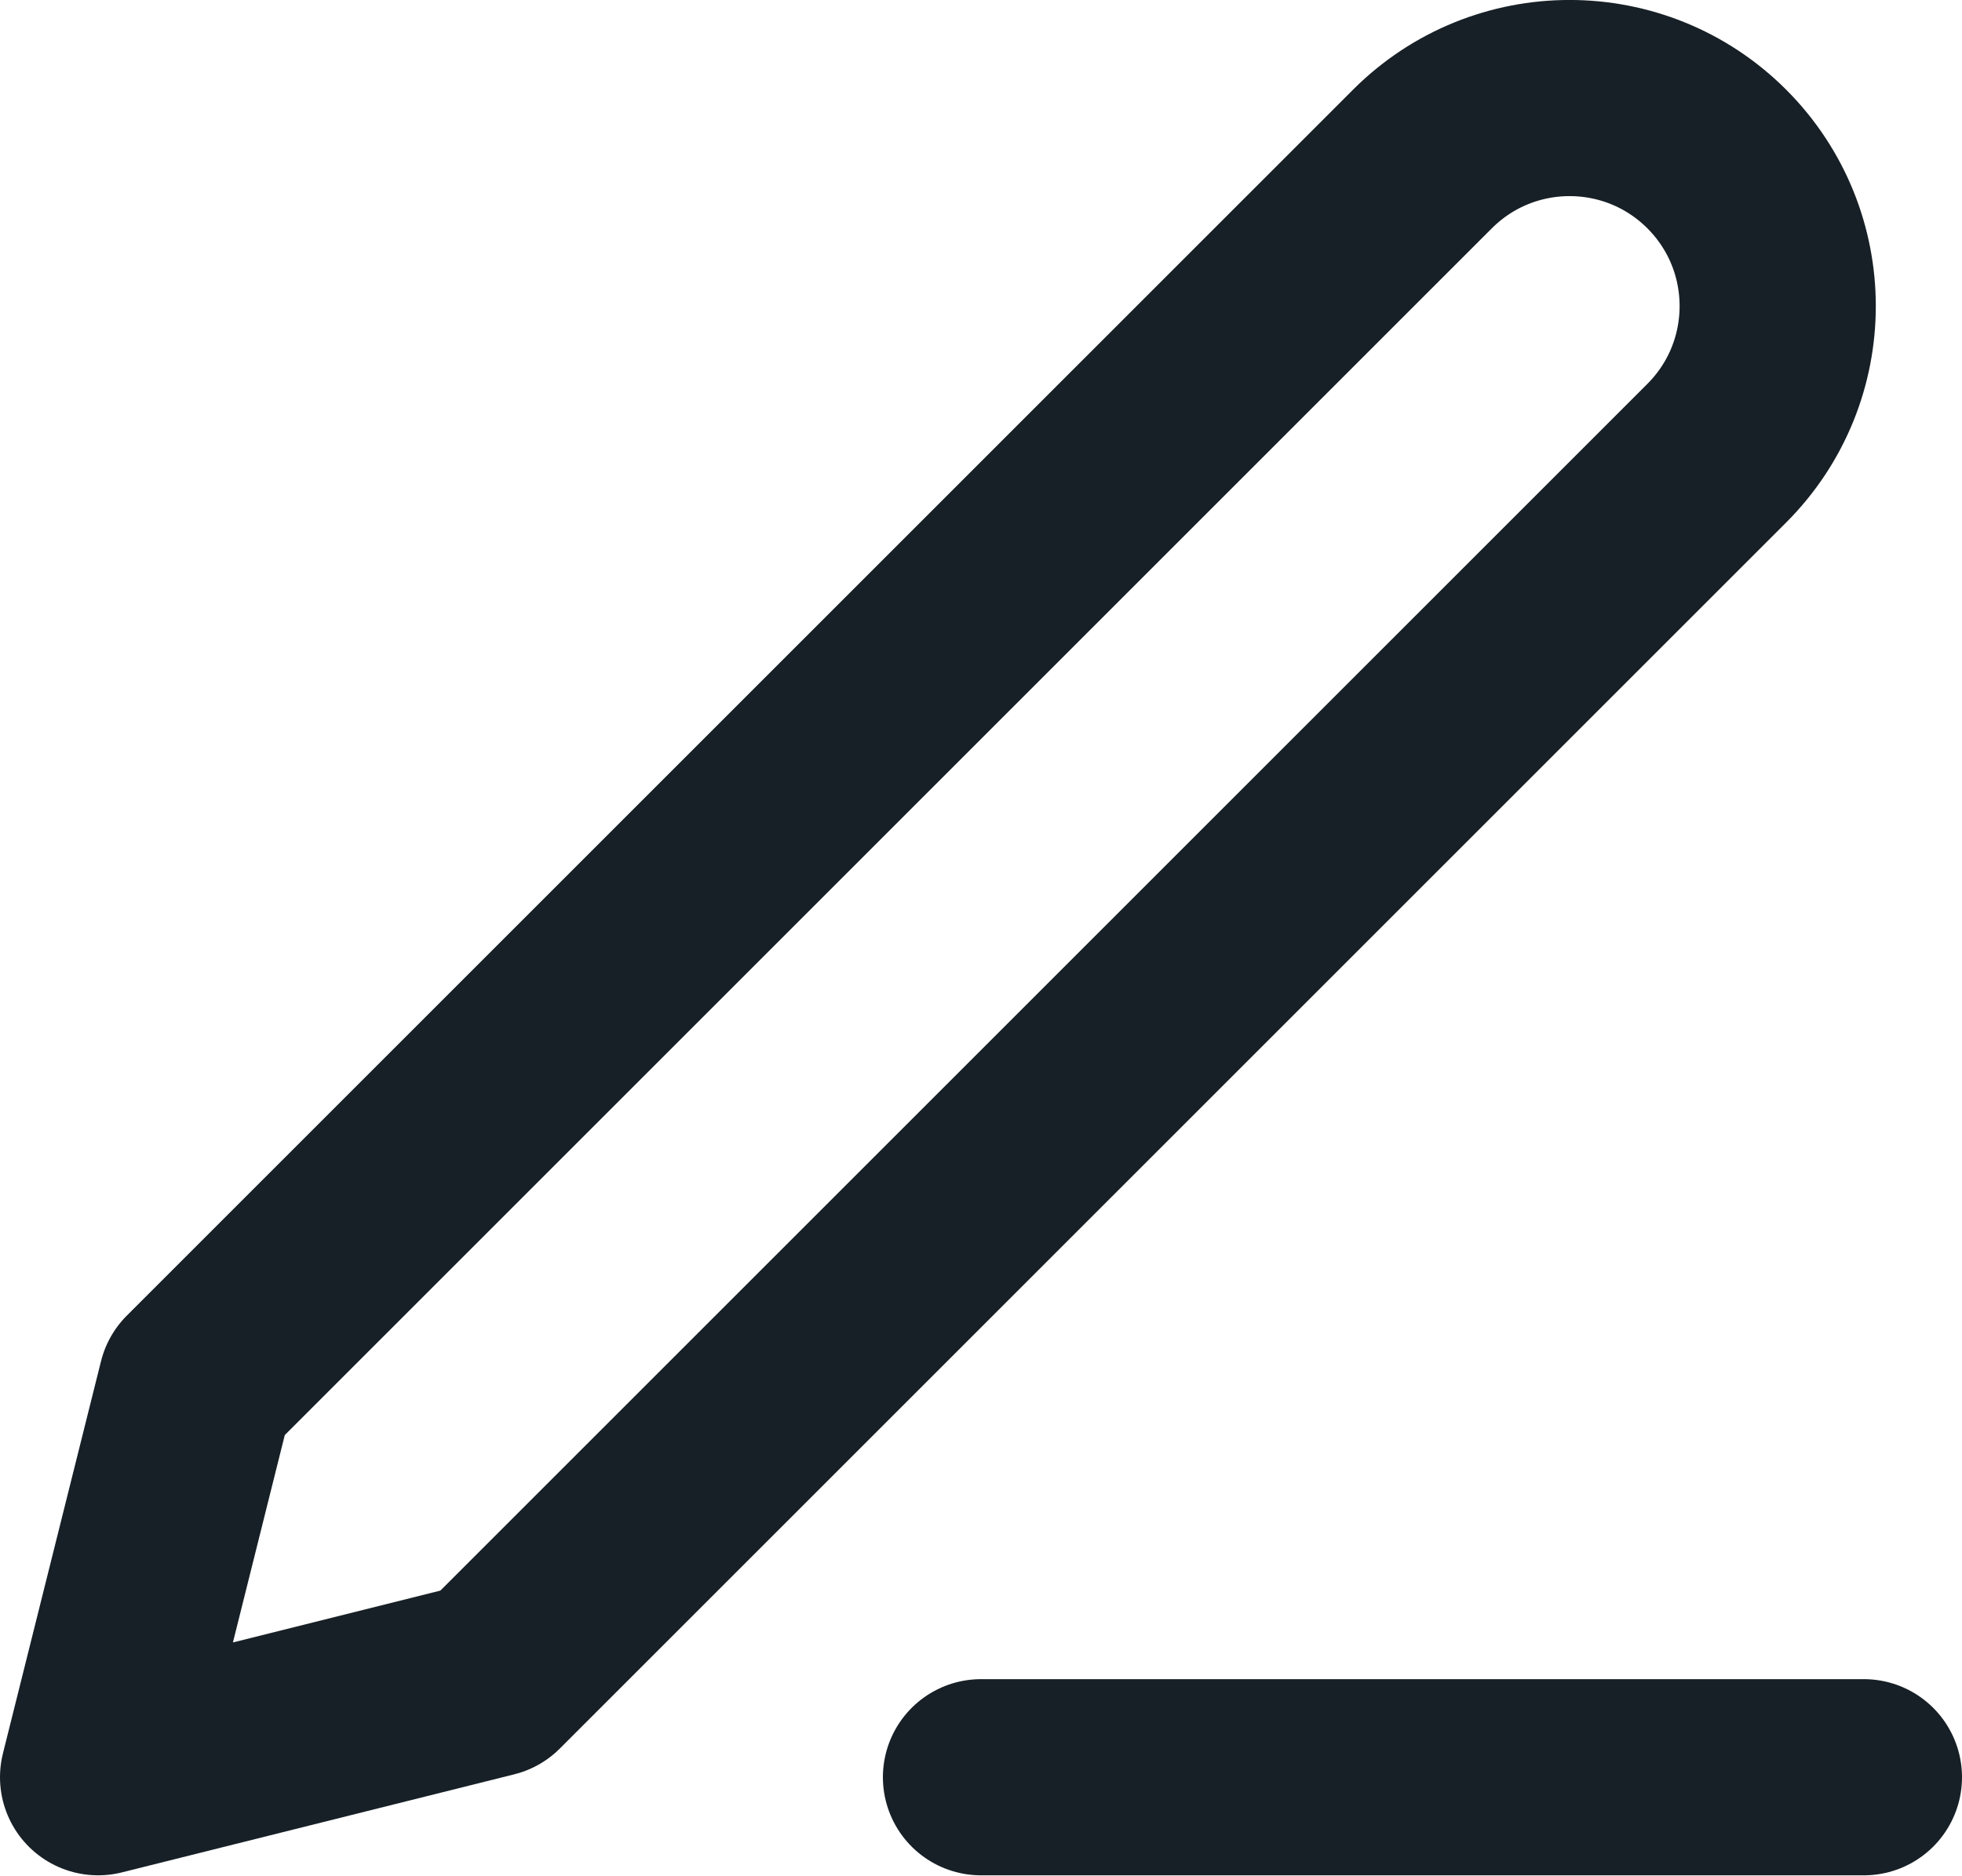
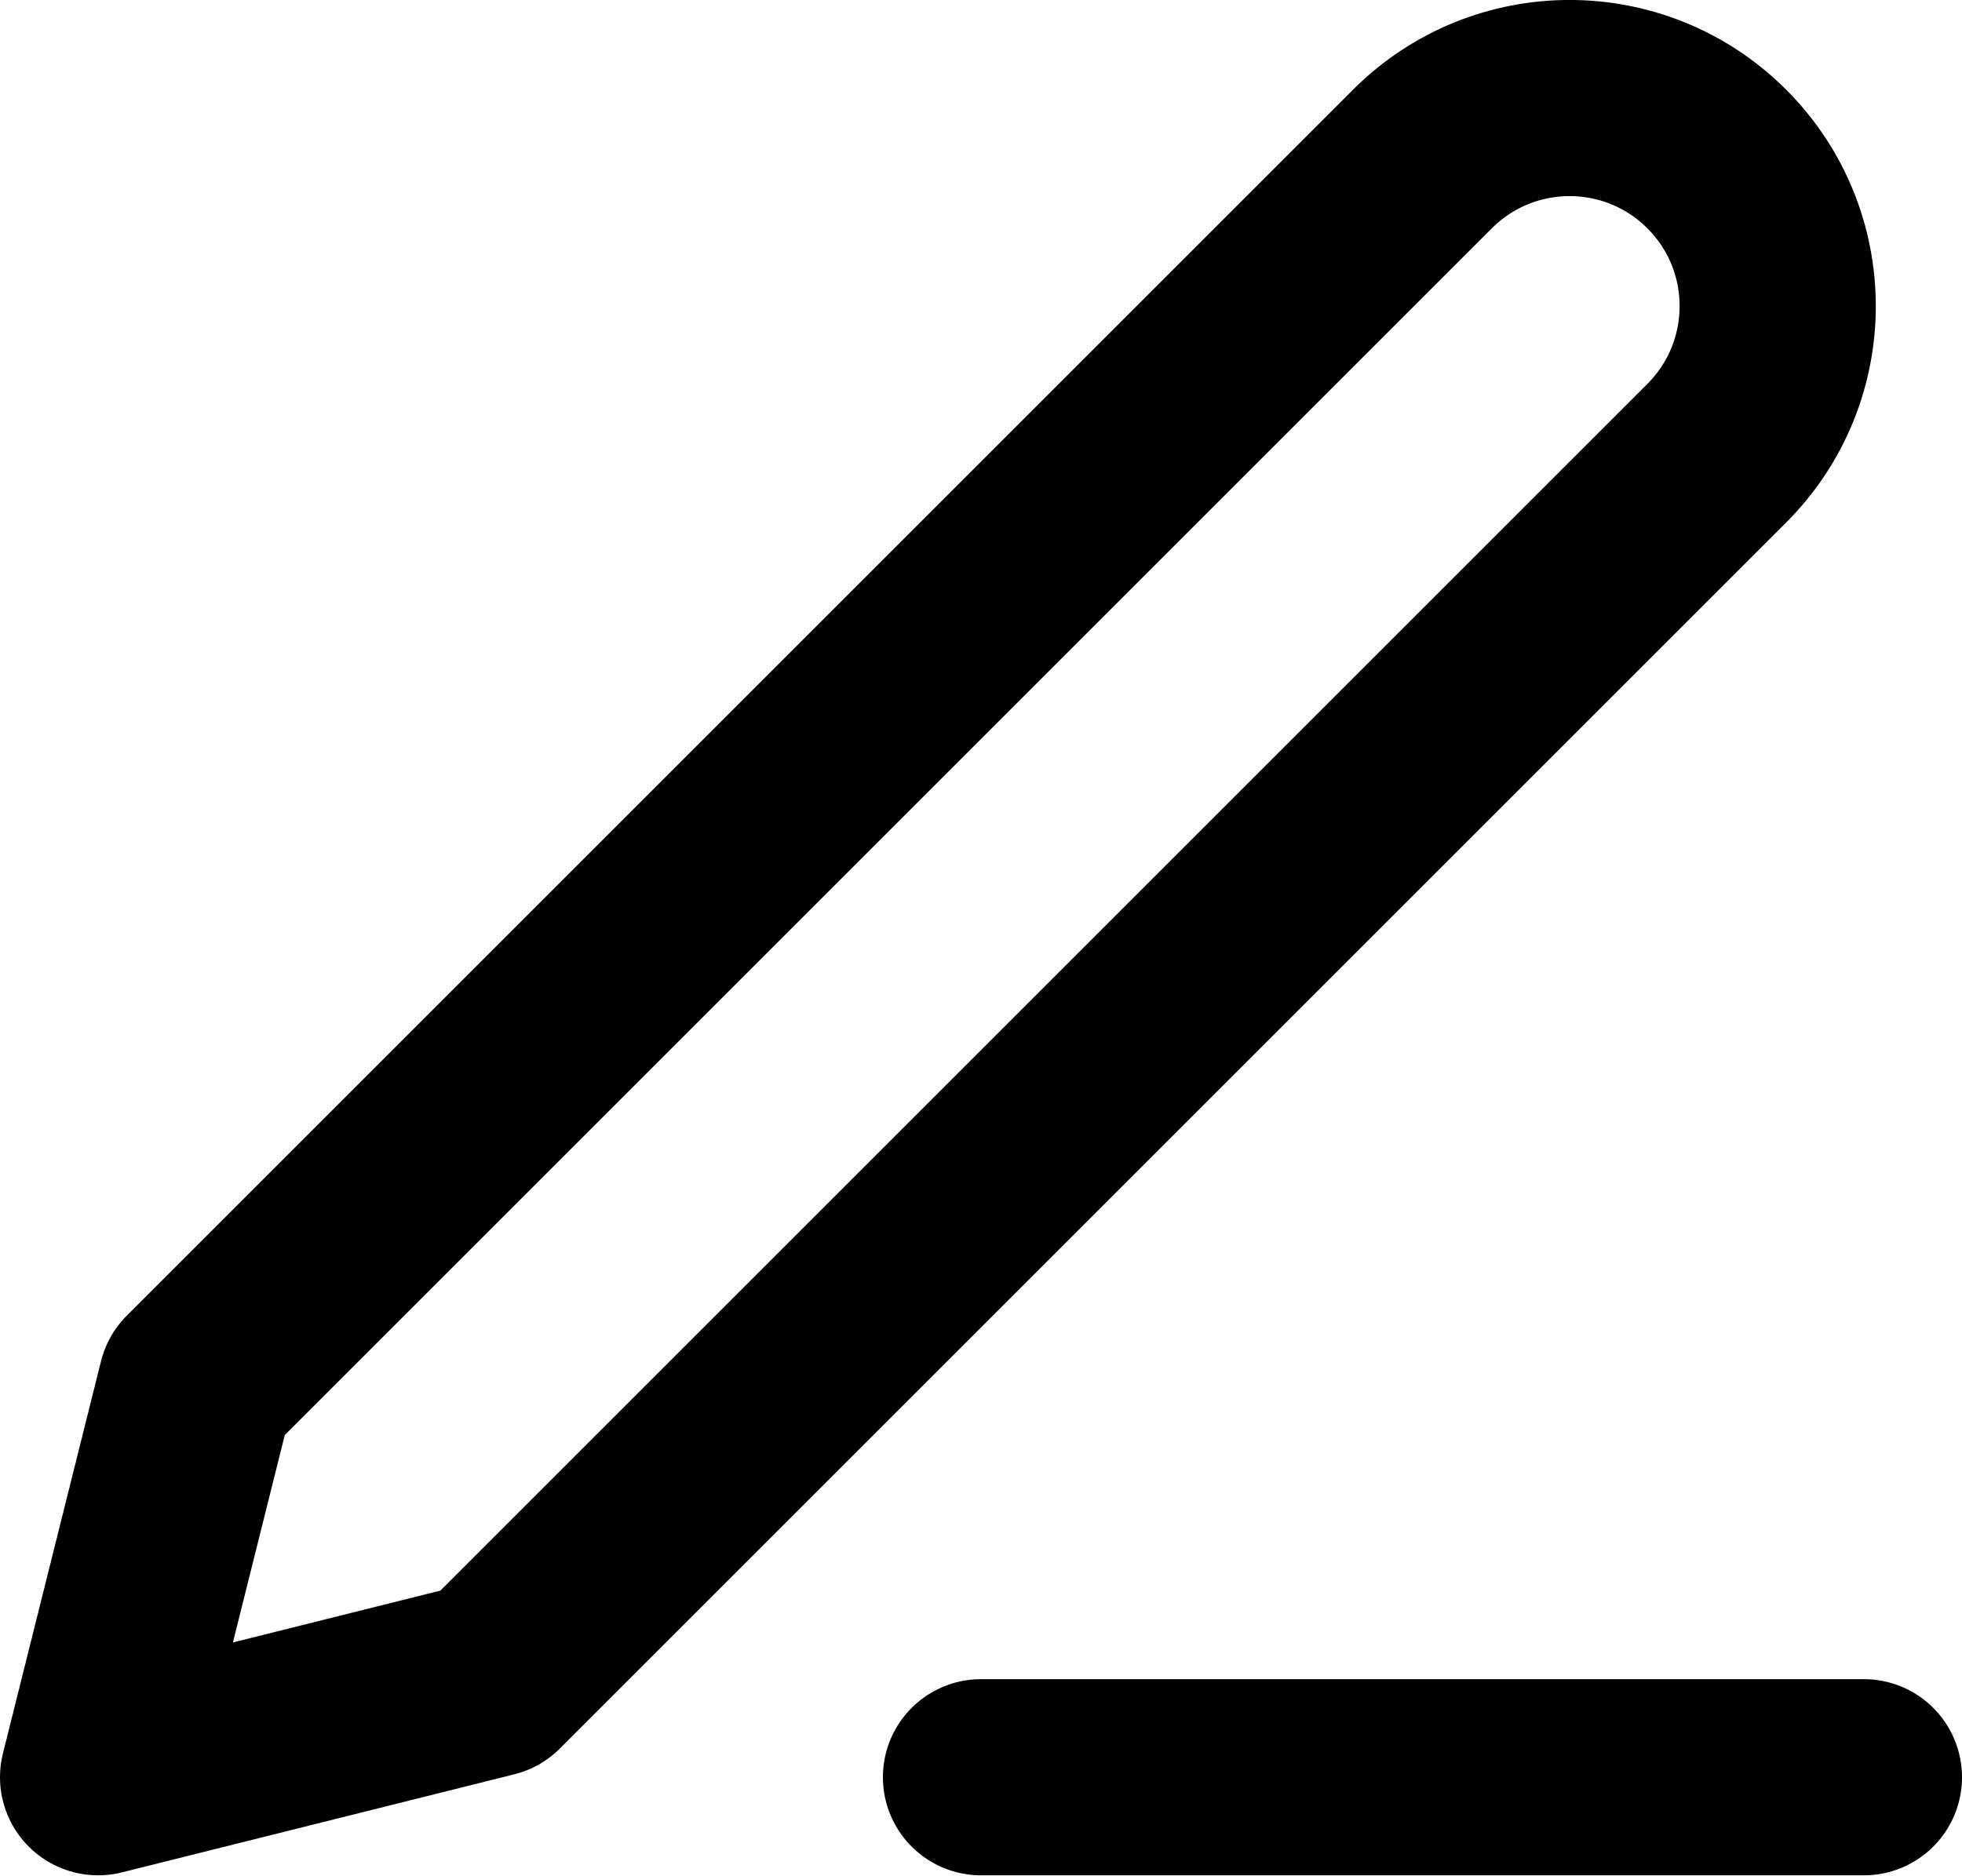
<svg xmlns="http://www.w3.org/2000/svg" width="20" height="19.121" viewBox="0 0 20 19.121">
  <g id="edit-3" transform="translate(-2 -1.879)">
-     <path id="Path_37967" data-name="Path 37967" d="M12,20h9" fill="none" stroke="#172026" stroke-linecap="round" stroke-linejoin="round" stroke-width="2" />
-     <path id="Path_37968" data-name="Path 37968" d="M16.5,3.5a2.121,2.121,0,1,1,3,3L7,19,3,20l1-4Z" fill="none" stroke="#172026" stroke-linecap="round" stroke-linejoin="round" stroke-width="2" />
+     <path id="Path_37967" data-name="Path 37967" d="M12,20h9" fill="none" stroke="#000000" stroke-linecap="round" stroke-linejoin="round" stroke-width="2" />
+     <path id="Path_37968" data-name="Path 37968" d="M16.5,3.5a2.121,2.121,0,1,1,3,3L7,19,3,20l1-4Z" fill="none" stroke="#000000" stroke-linecap="round" stroke-linejoin="round" stroke-width="2" />
  </g>
</svg>
